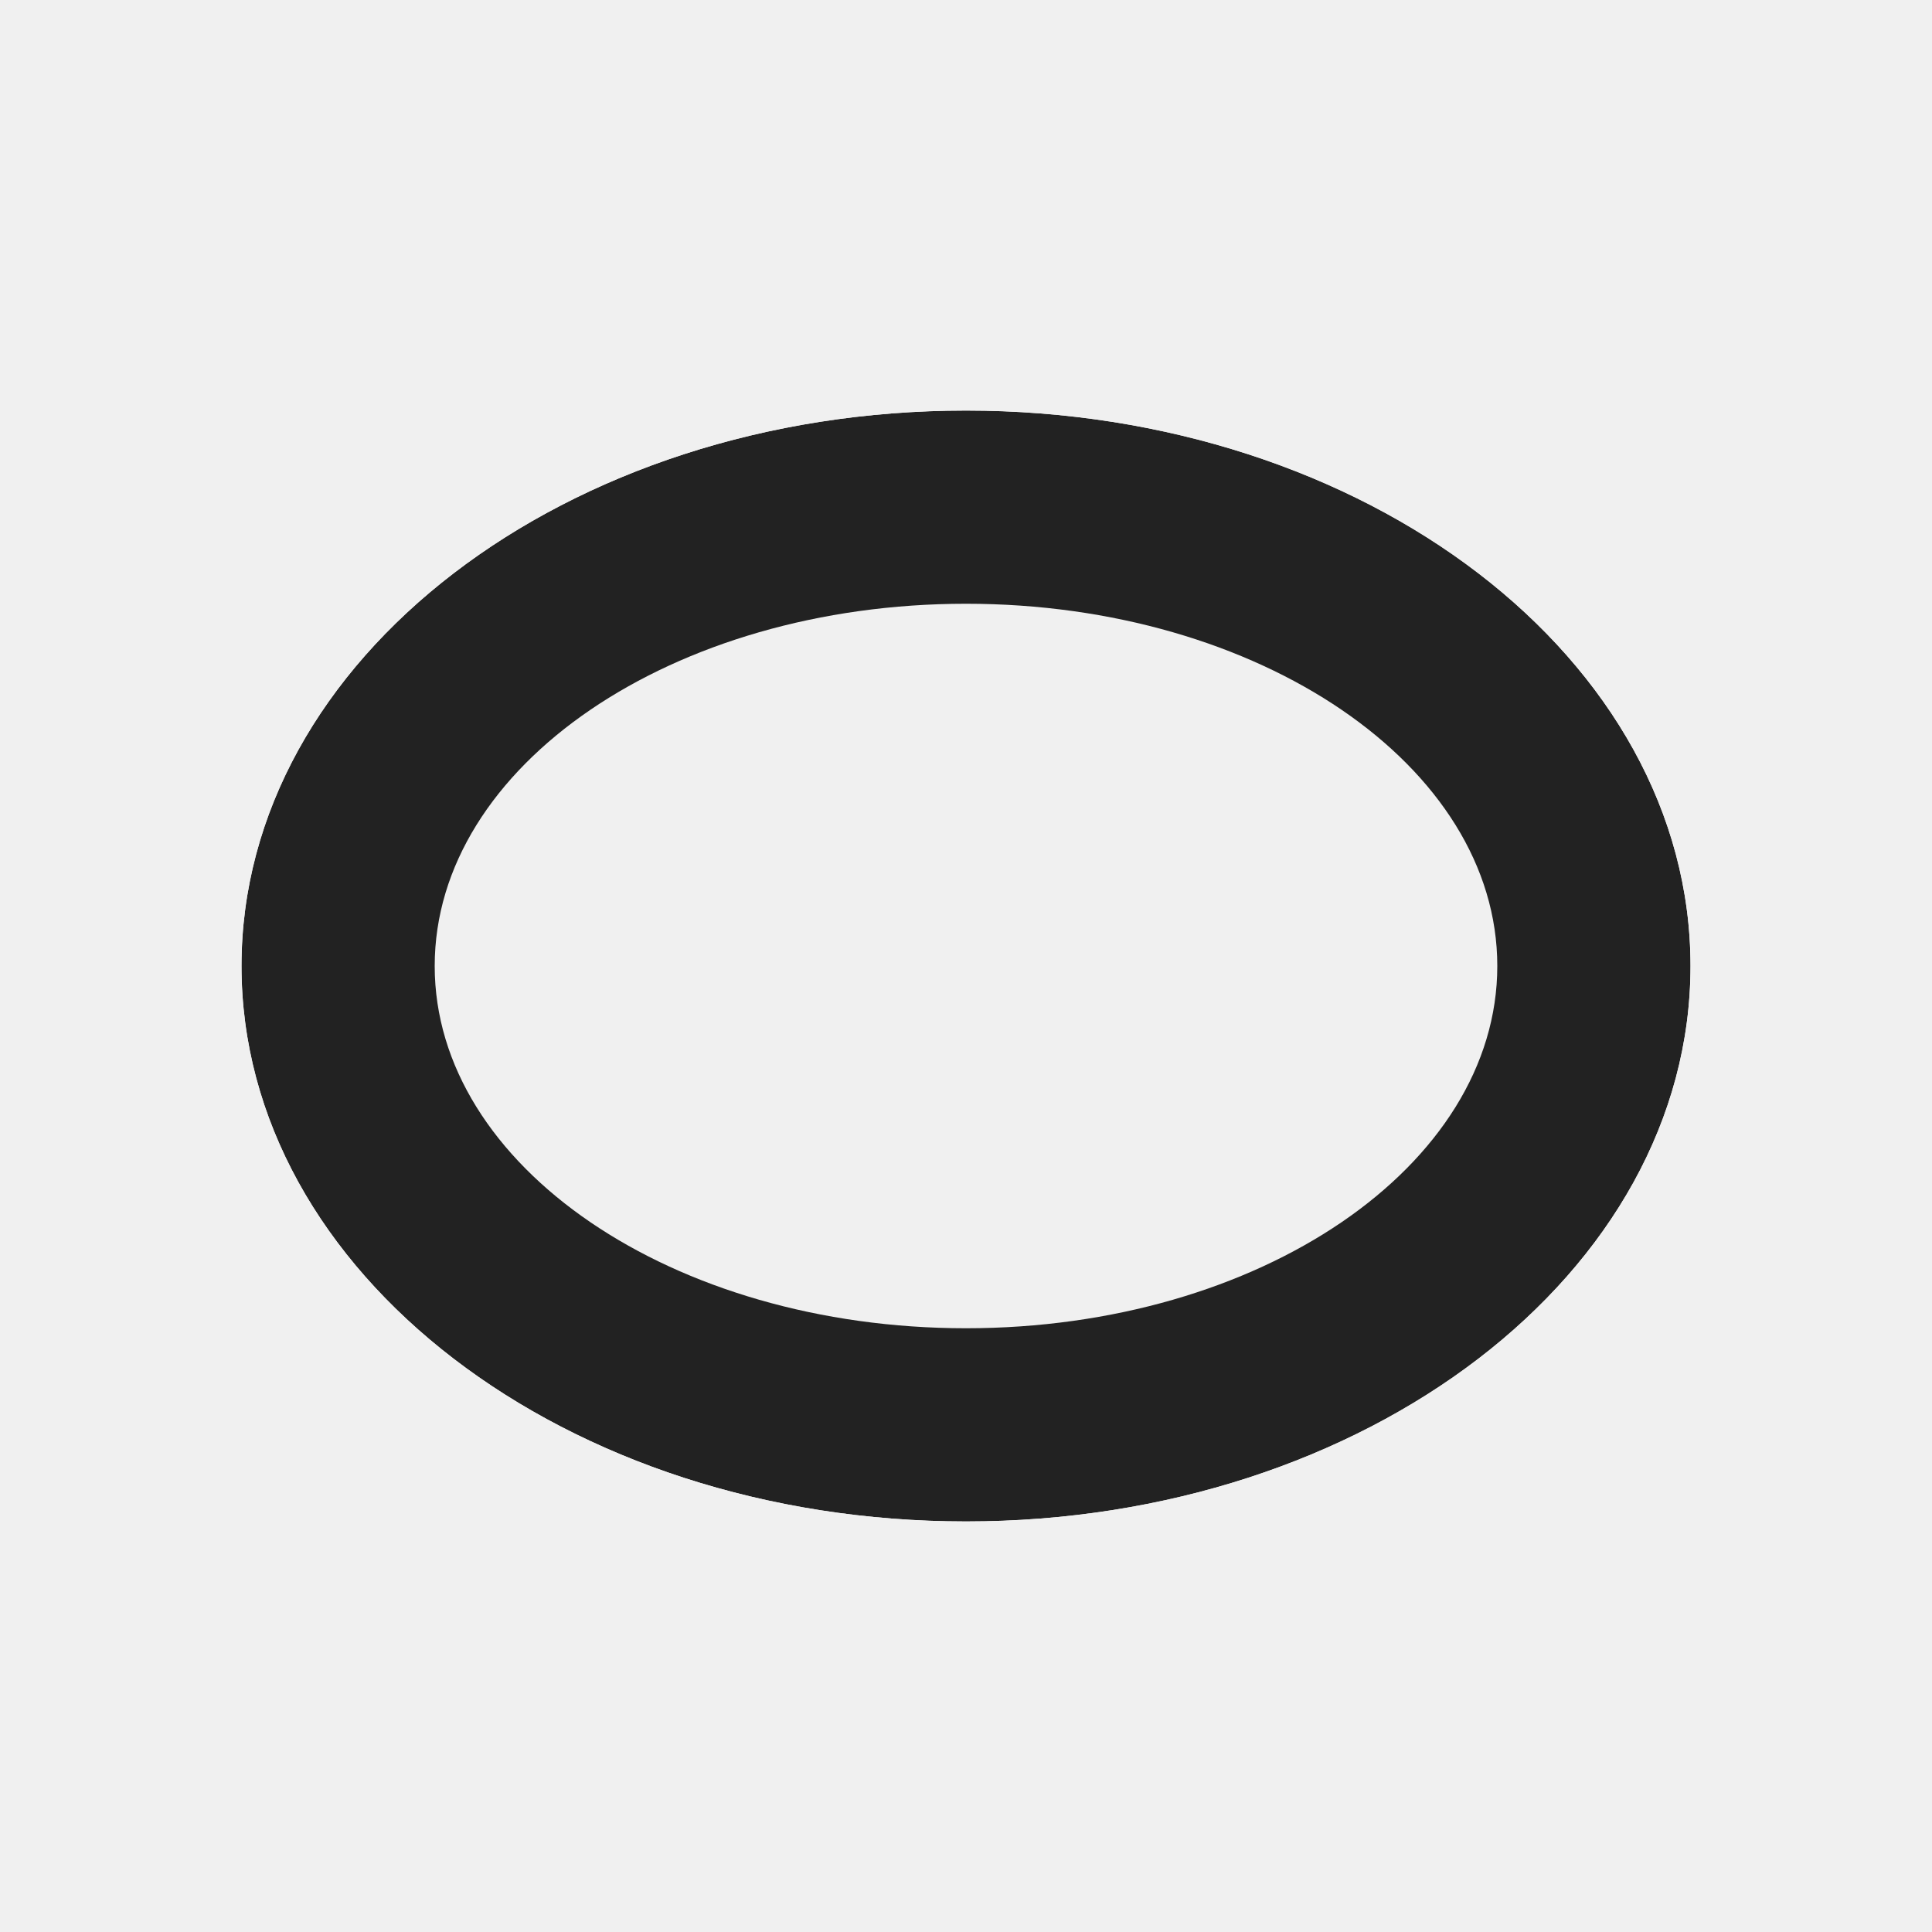
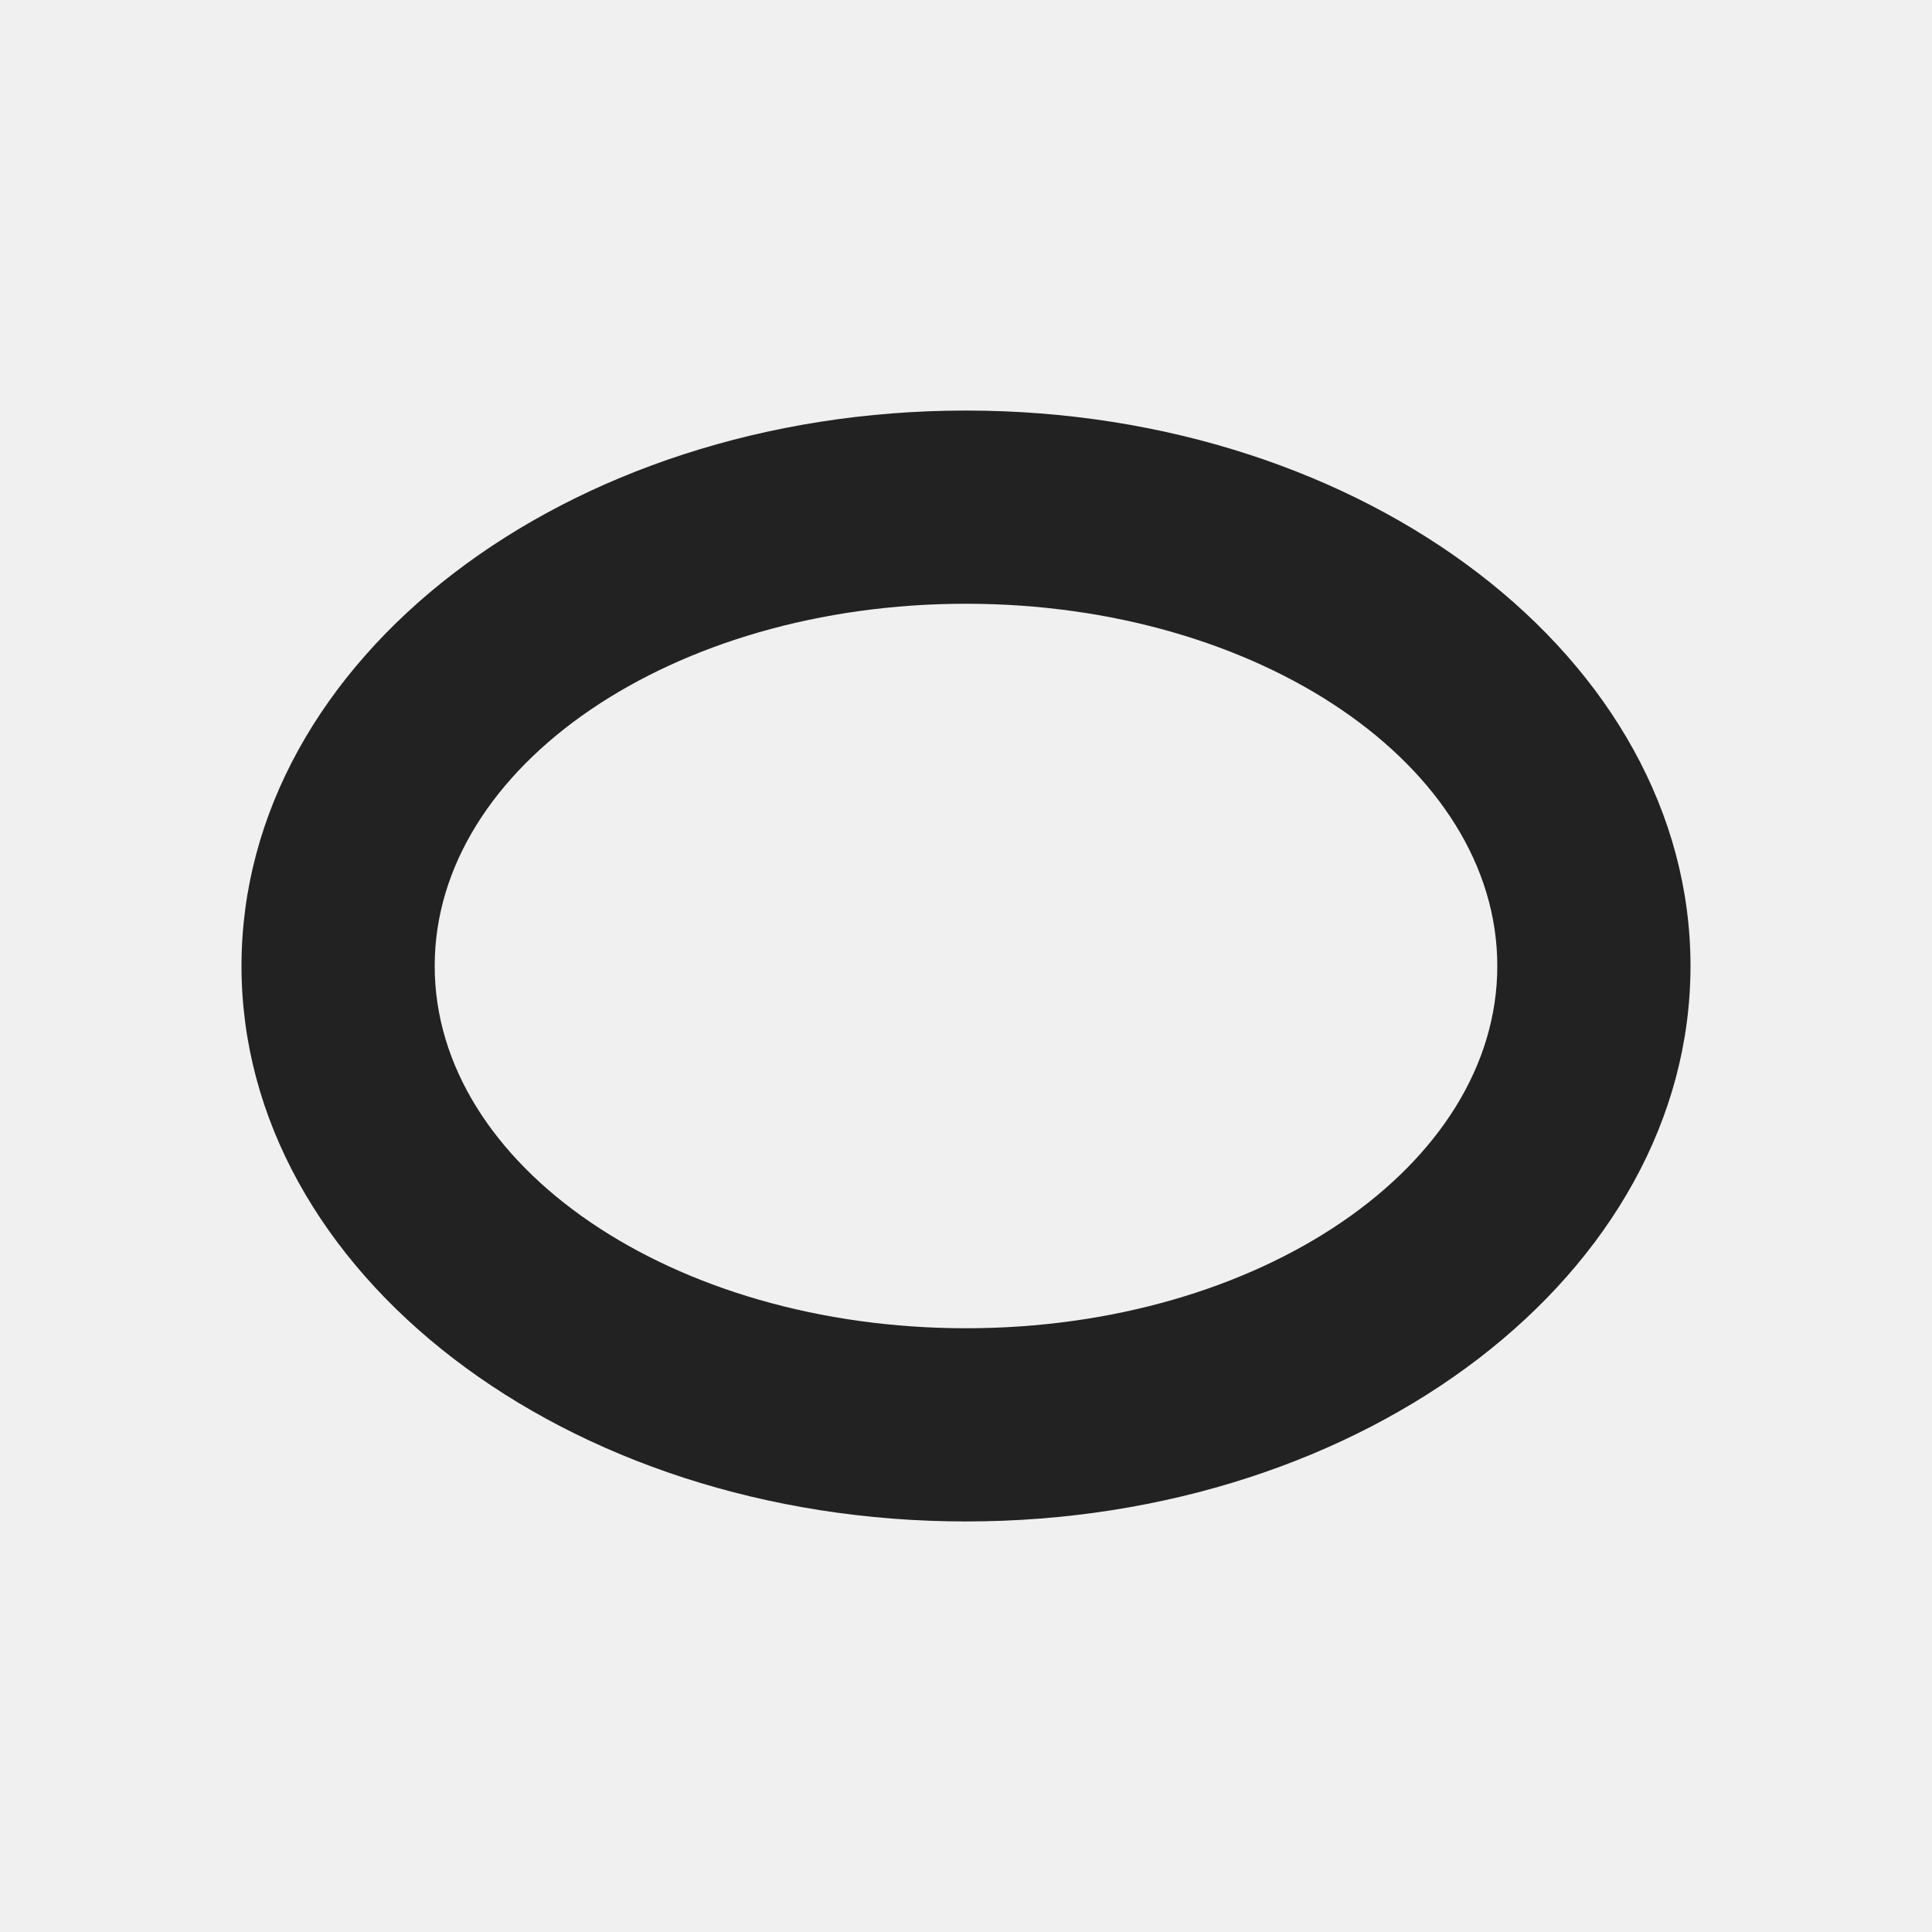
<svg xmlns="http://www.w3.org/2000/svg" width="16" height="16" viewBox="0 0 16 16">
-   <defs>
-     <mask id="ovalcut">
-       <ellipse cx="8" cy="8" rx="6" ry="4.6" fill="white" />
-       <ellipse cx="8" cy="8" rx="4.4" ry="3" fill="black" />
-     </mask>
-   </defs>
-   <ellipse cx="8" cy="8" rx="6" ry="4.6" fill="#222222" mask="url(#ovalcut)" />
+   <path fill-rule="evenodd" fill="#222222" d="M2 8 A6 4.6 0 1 1 14 8 A6 4.6 0 1 1 2 8 Z M3.6 8 A4.4 3 0 1 1 12.4 8 A4.4 3 0 1 1 3.6 8 Z" />
</svg>
